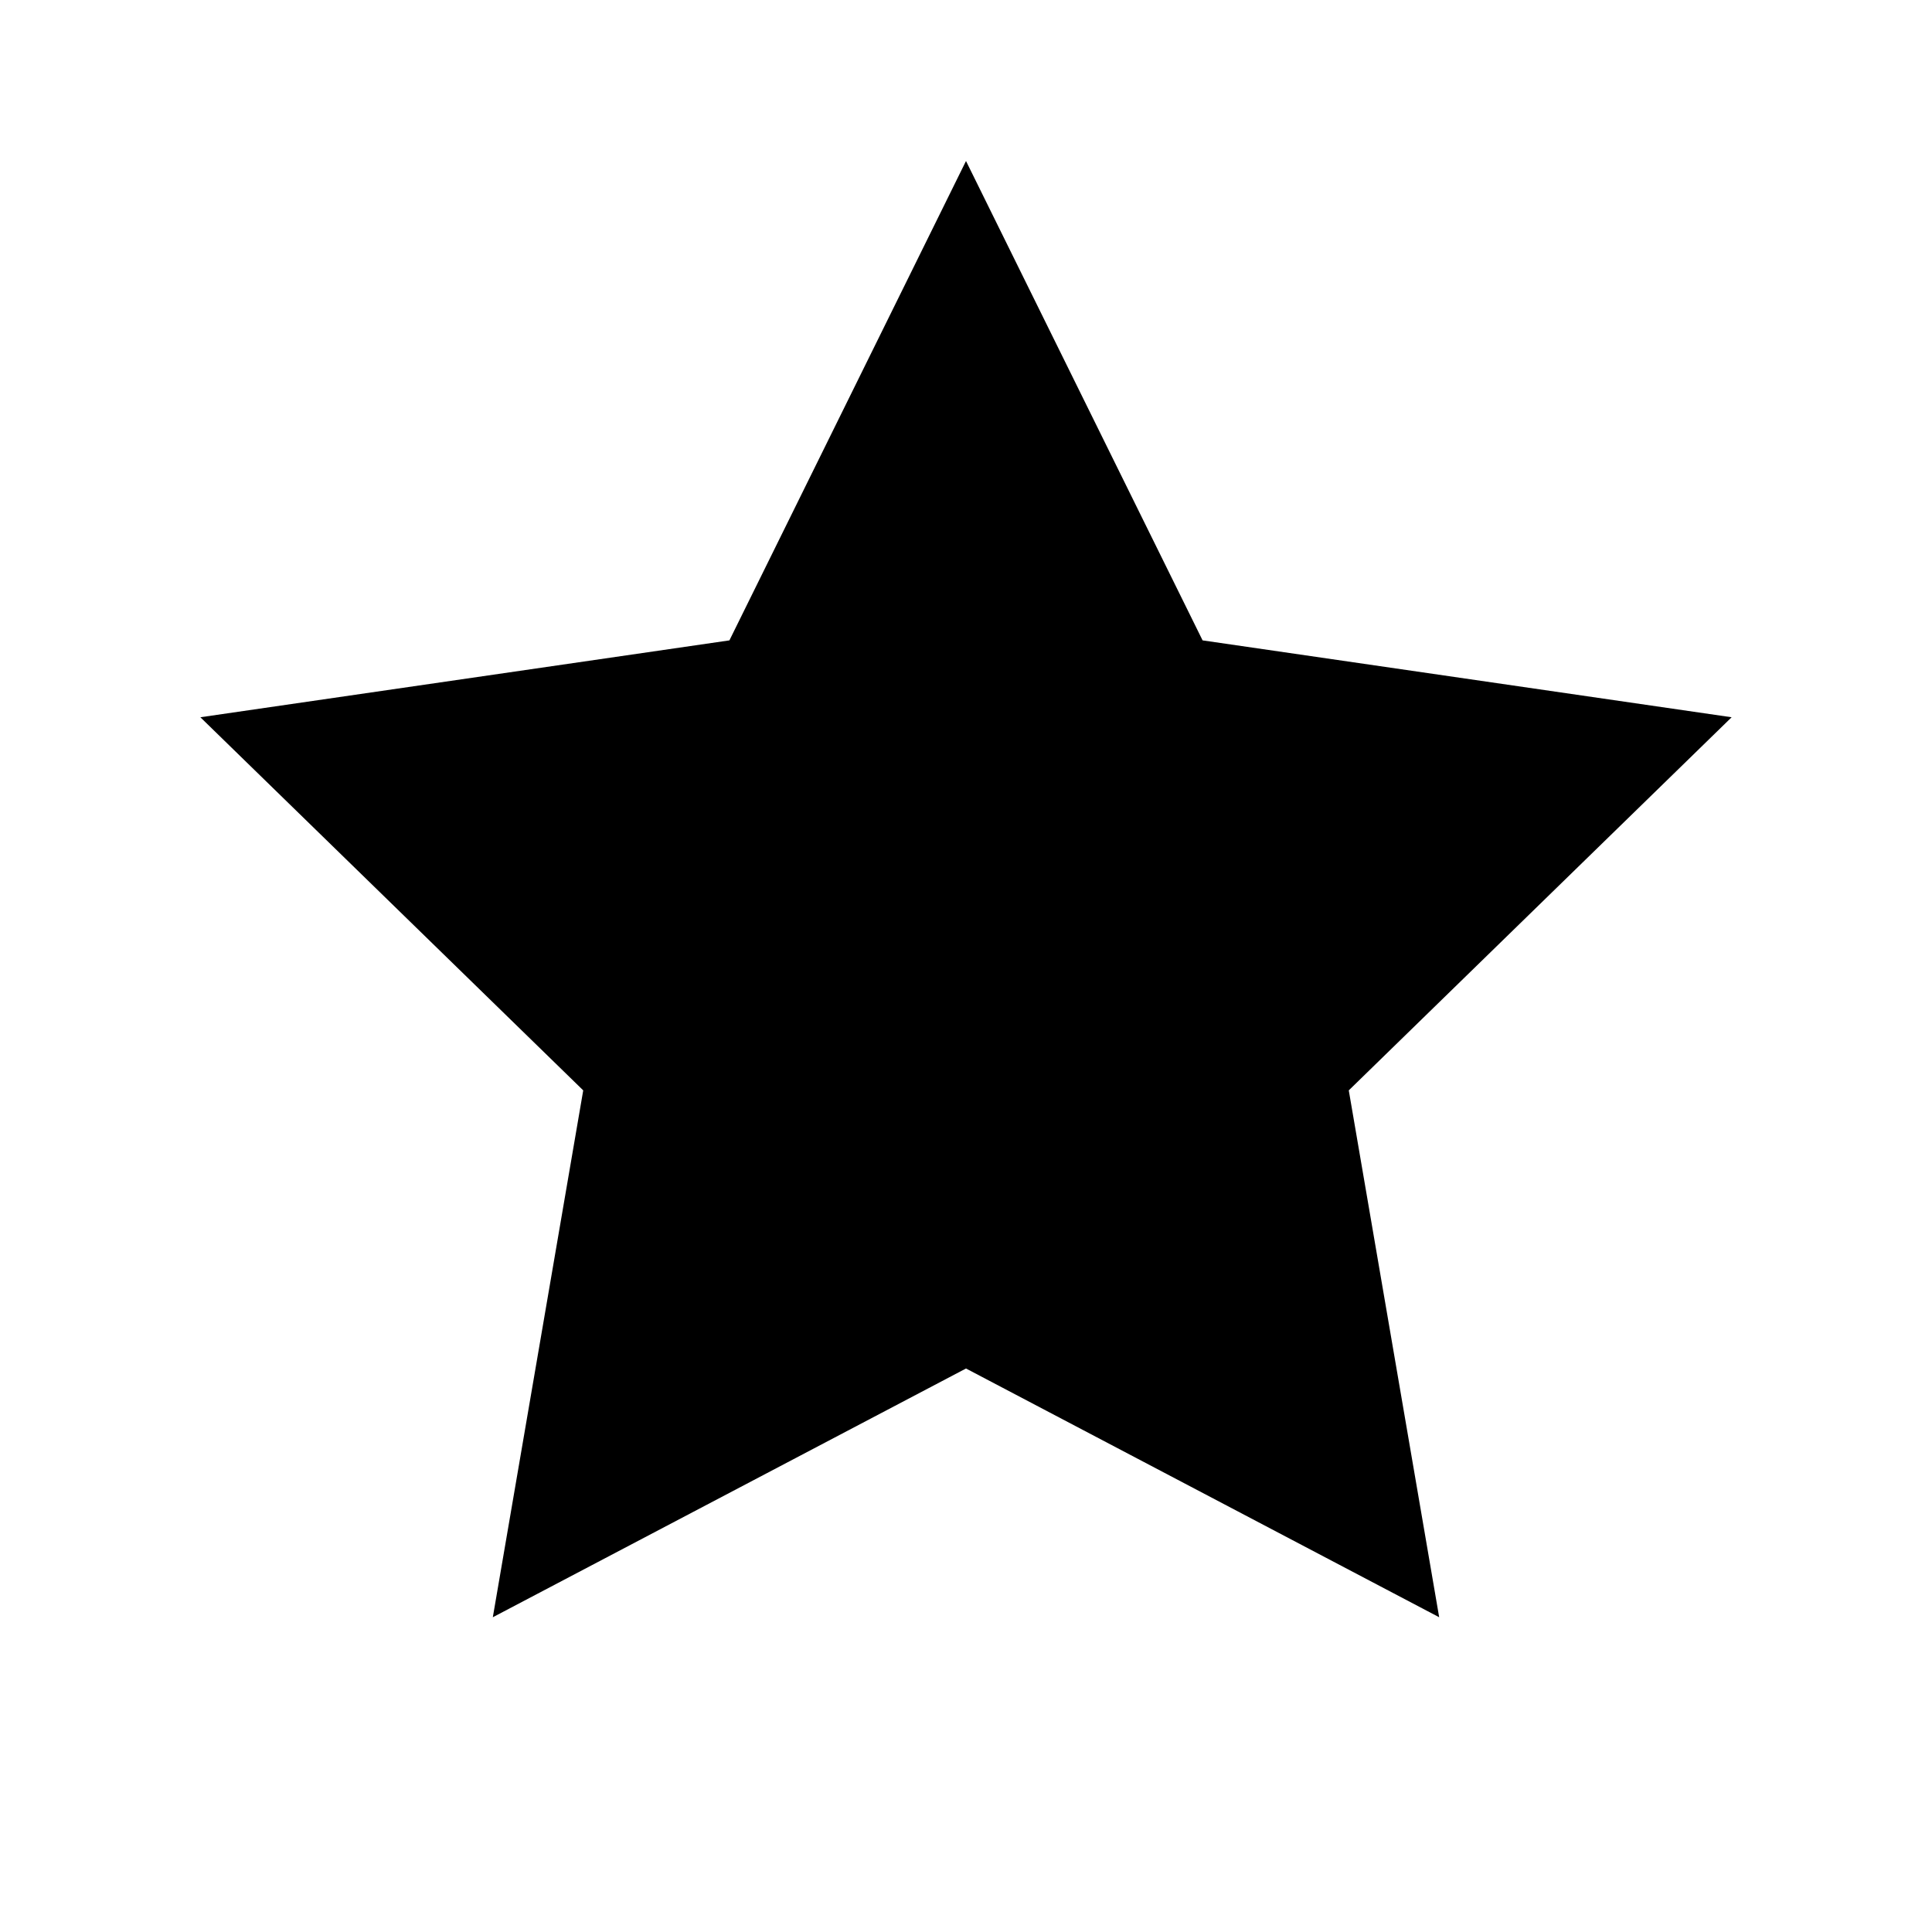
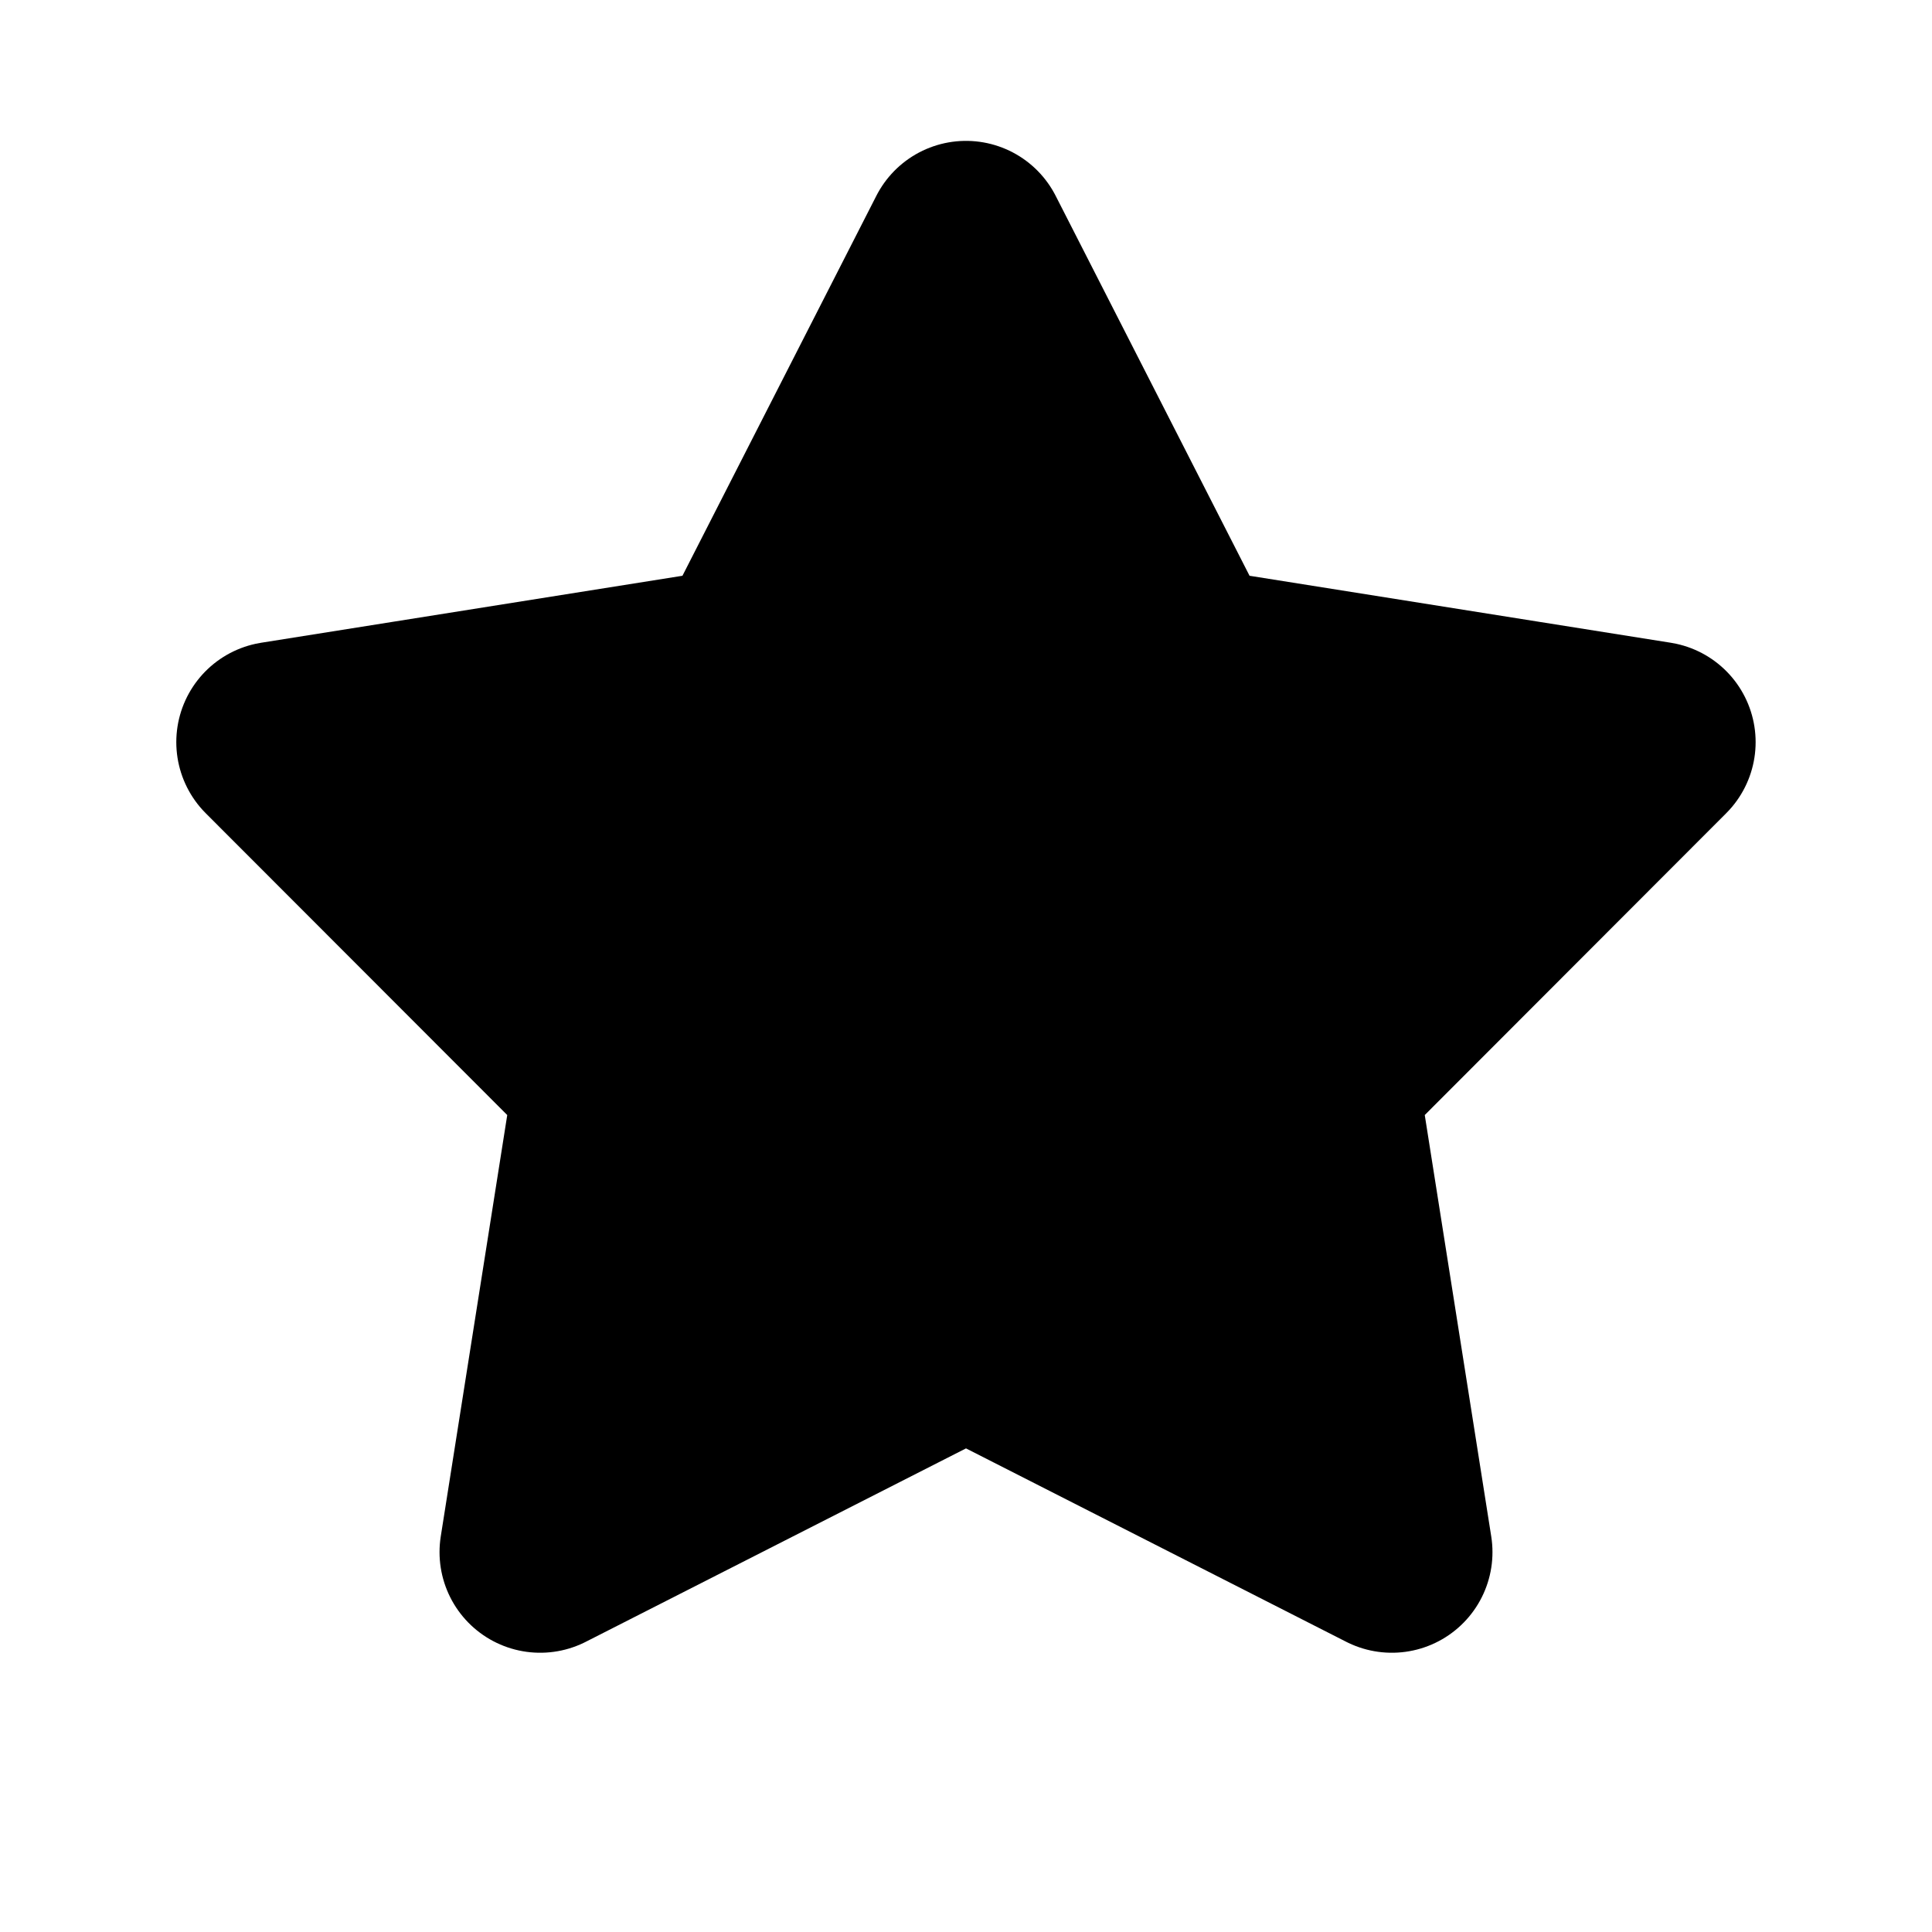
<svg xmlns="http://www.w3.org/2000/svg" width="24" height="24" viewBox="0 0 24 24" fill="none">
-   <path d="M12 2L14.939 7.955L21.511 8.91L16.755 13.545L17.878 20.09L12 17L6.122 20.09L7.245 13.545L2.489 8.91L9.061 7.955L12 2Z" fill="black" />
+   <path d="M12 3L14.698 8.287L20.559 9.219L16.365 13.418L17.29 19.281L12 16.59L6.71 19.281L7.635 13.418L3.44 9.219L9.302 8.287L12 3Z" fill="black" stroke="black" stroke-width="2.5" stroke-linejoin="round" />
</svg>
